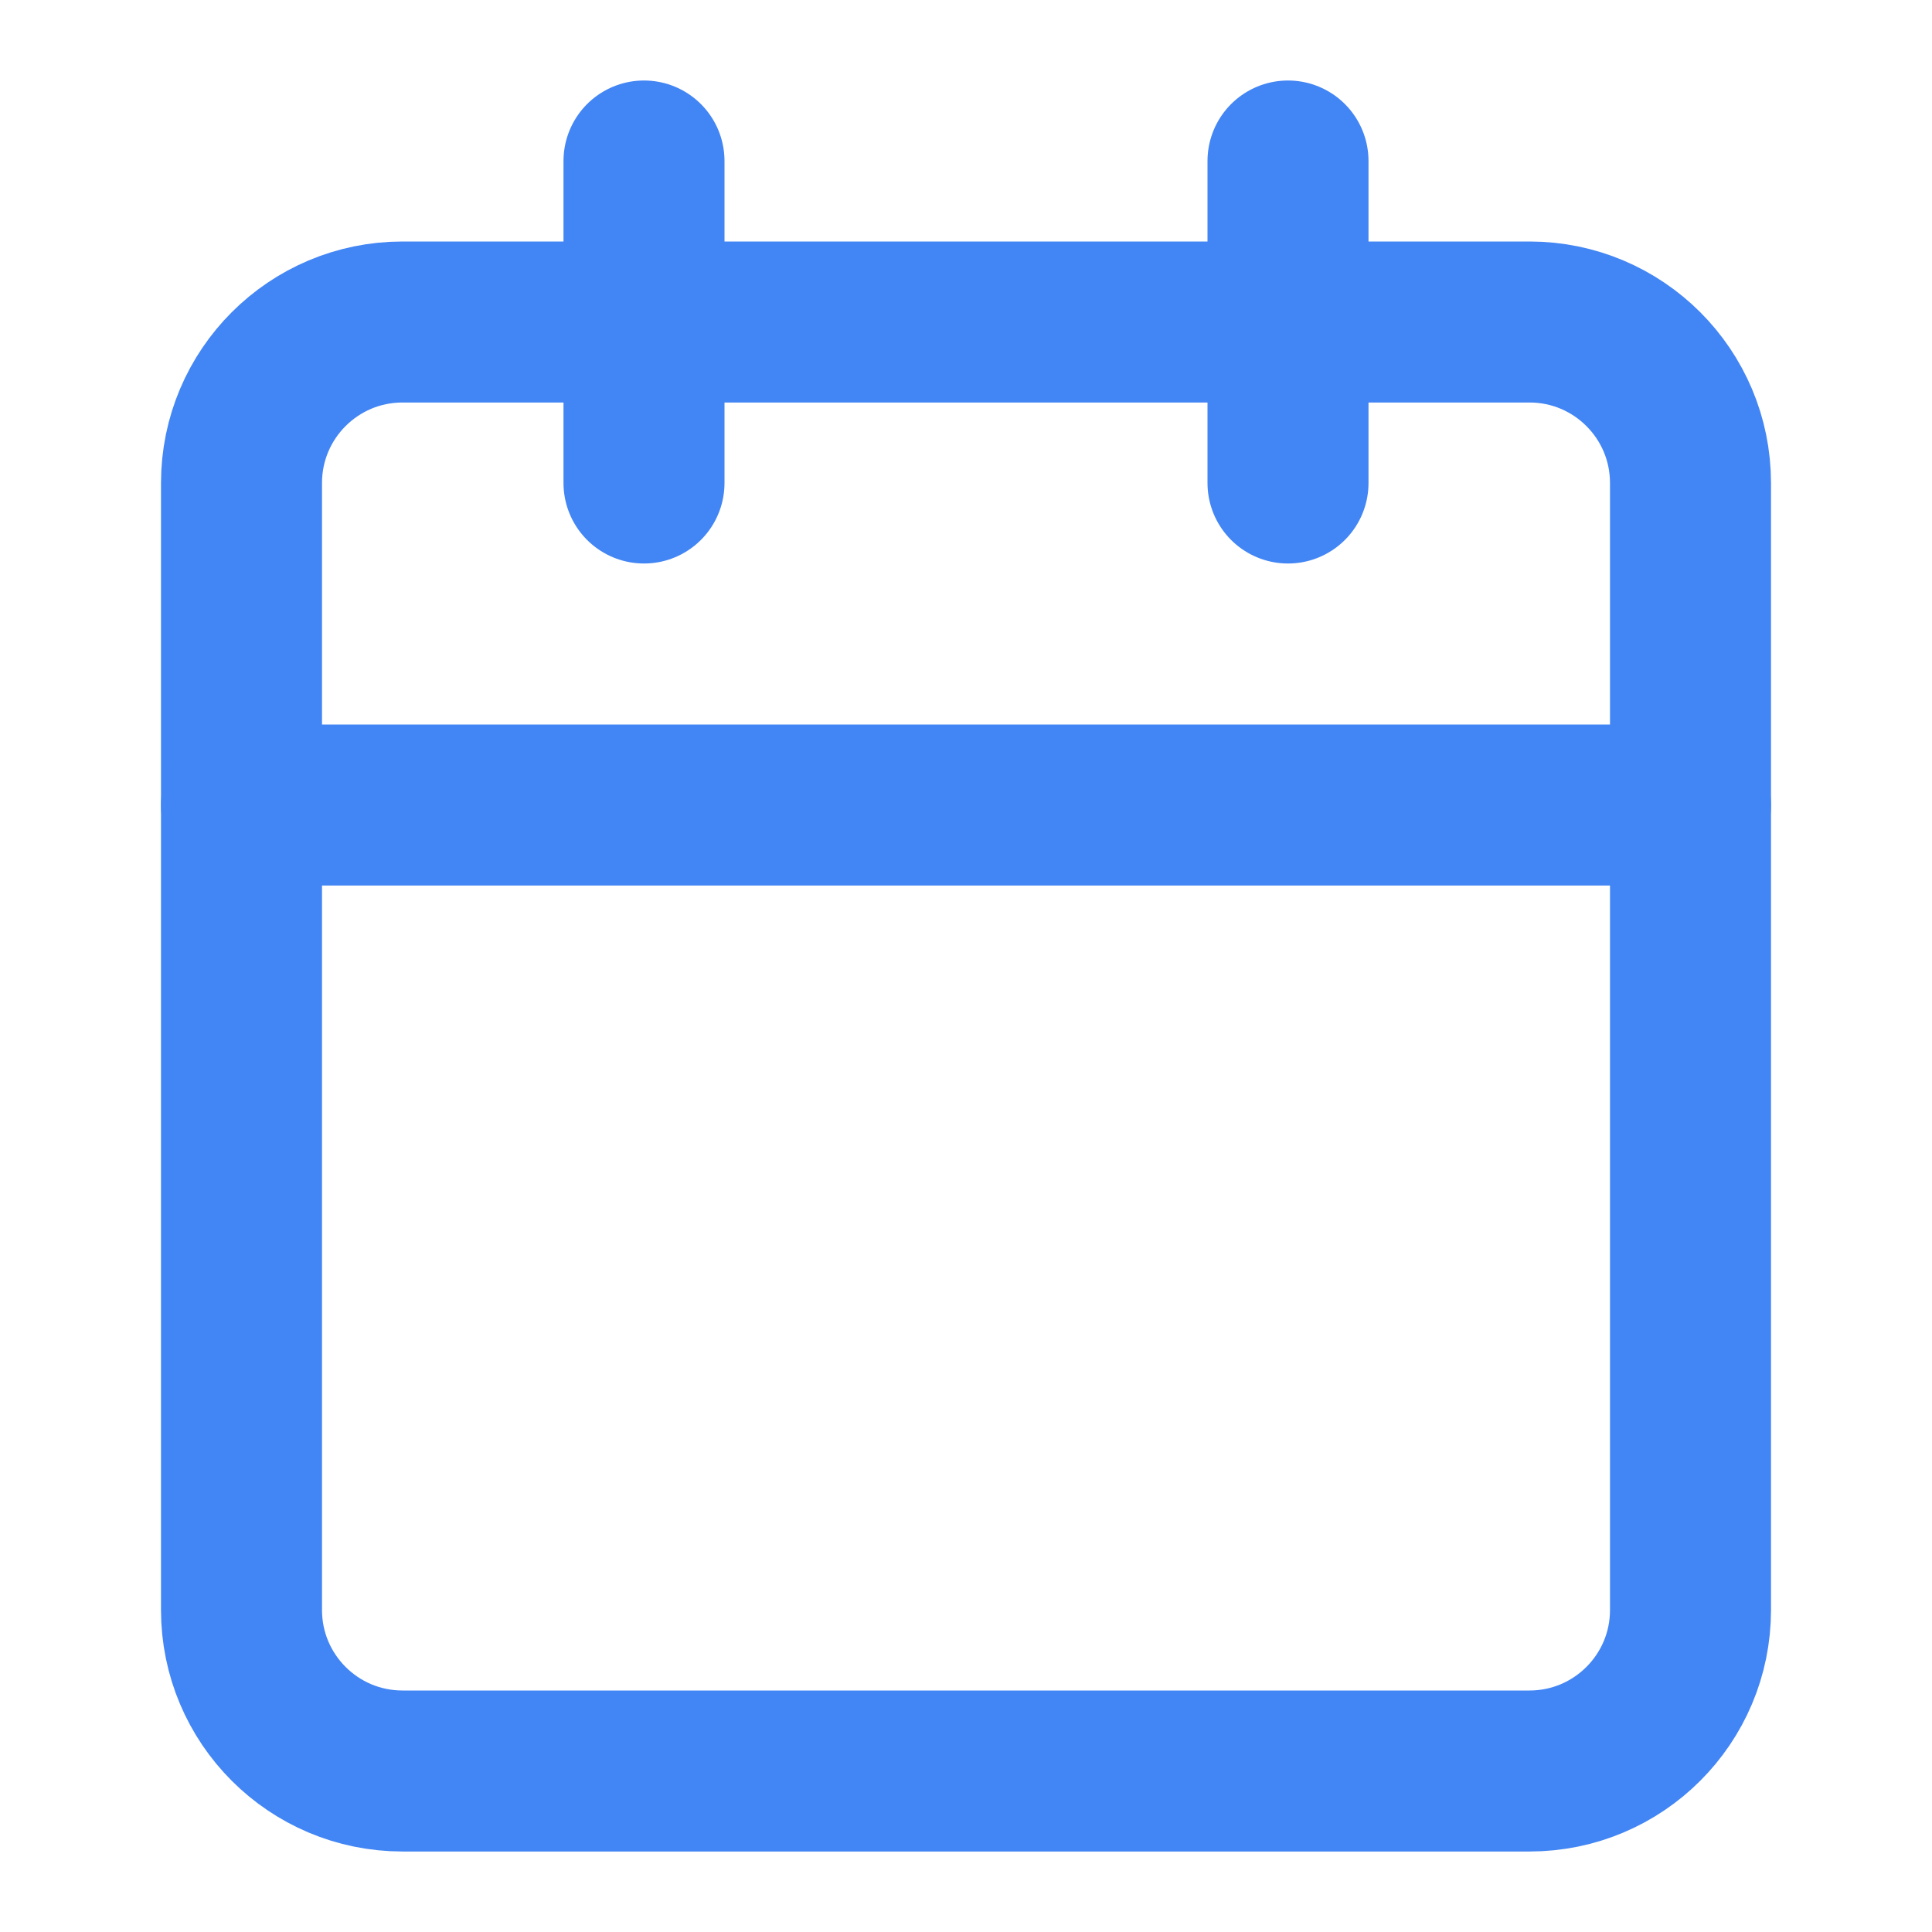
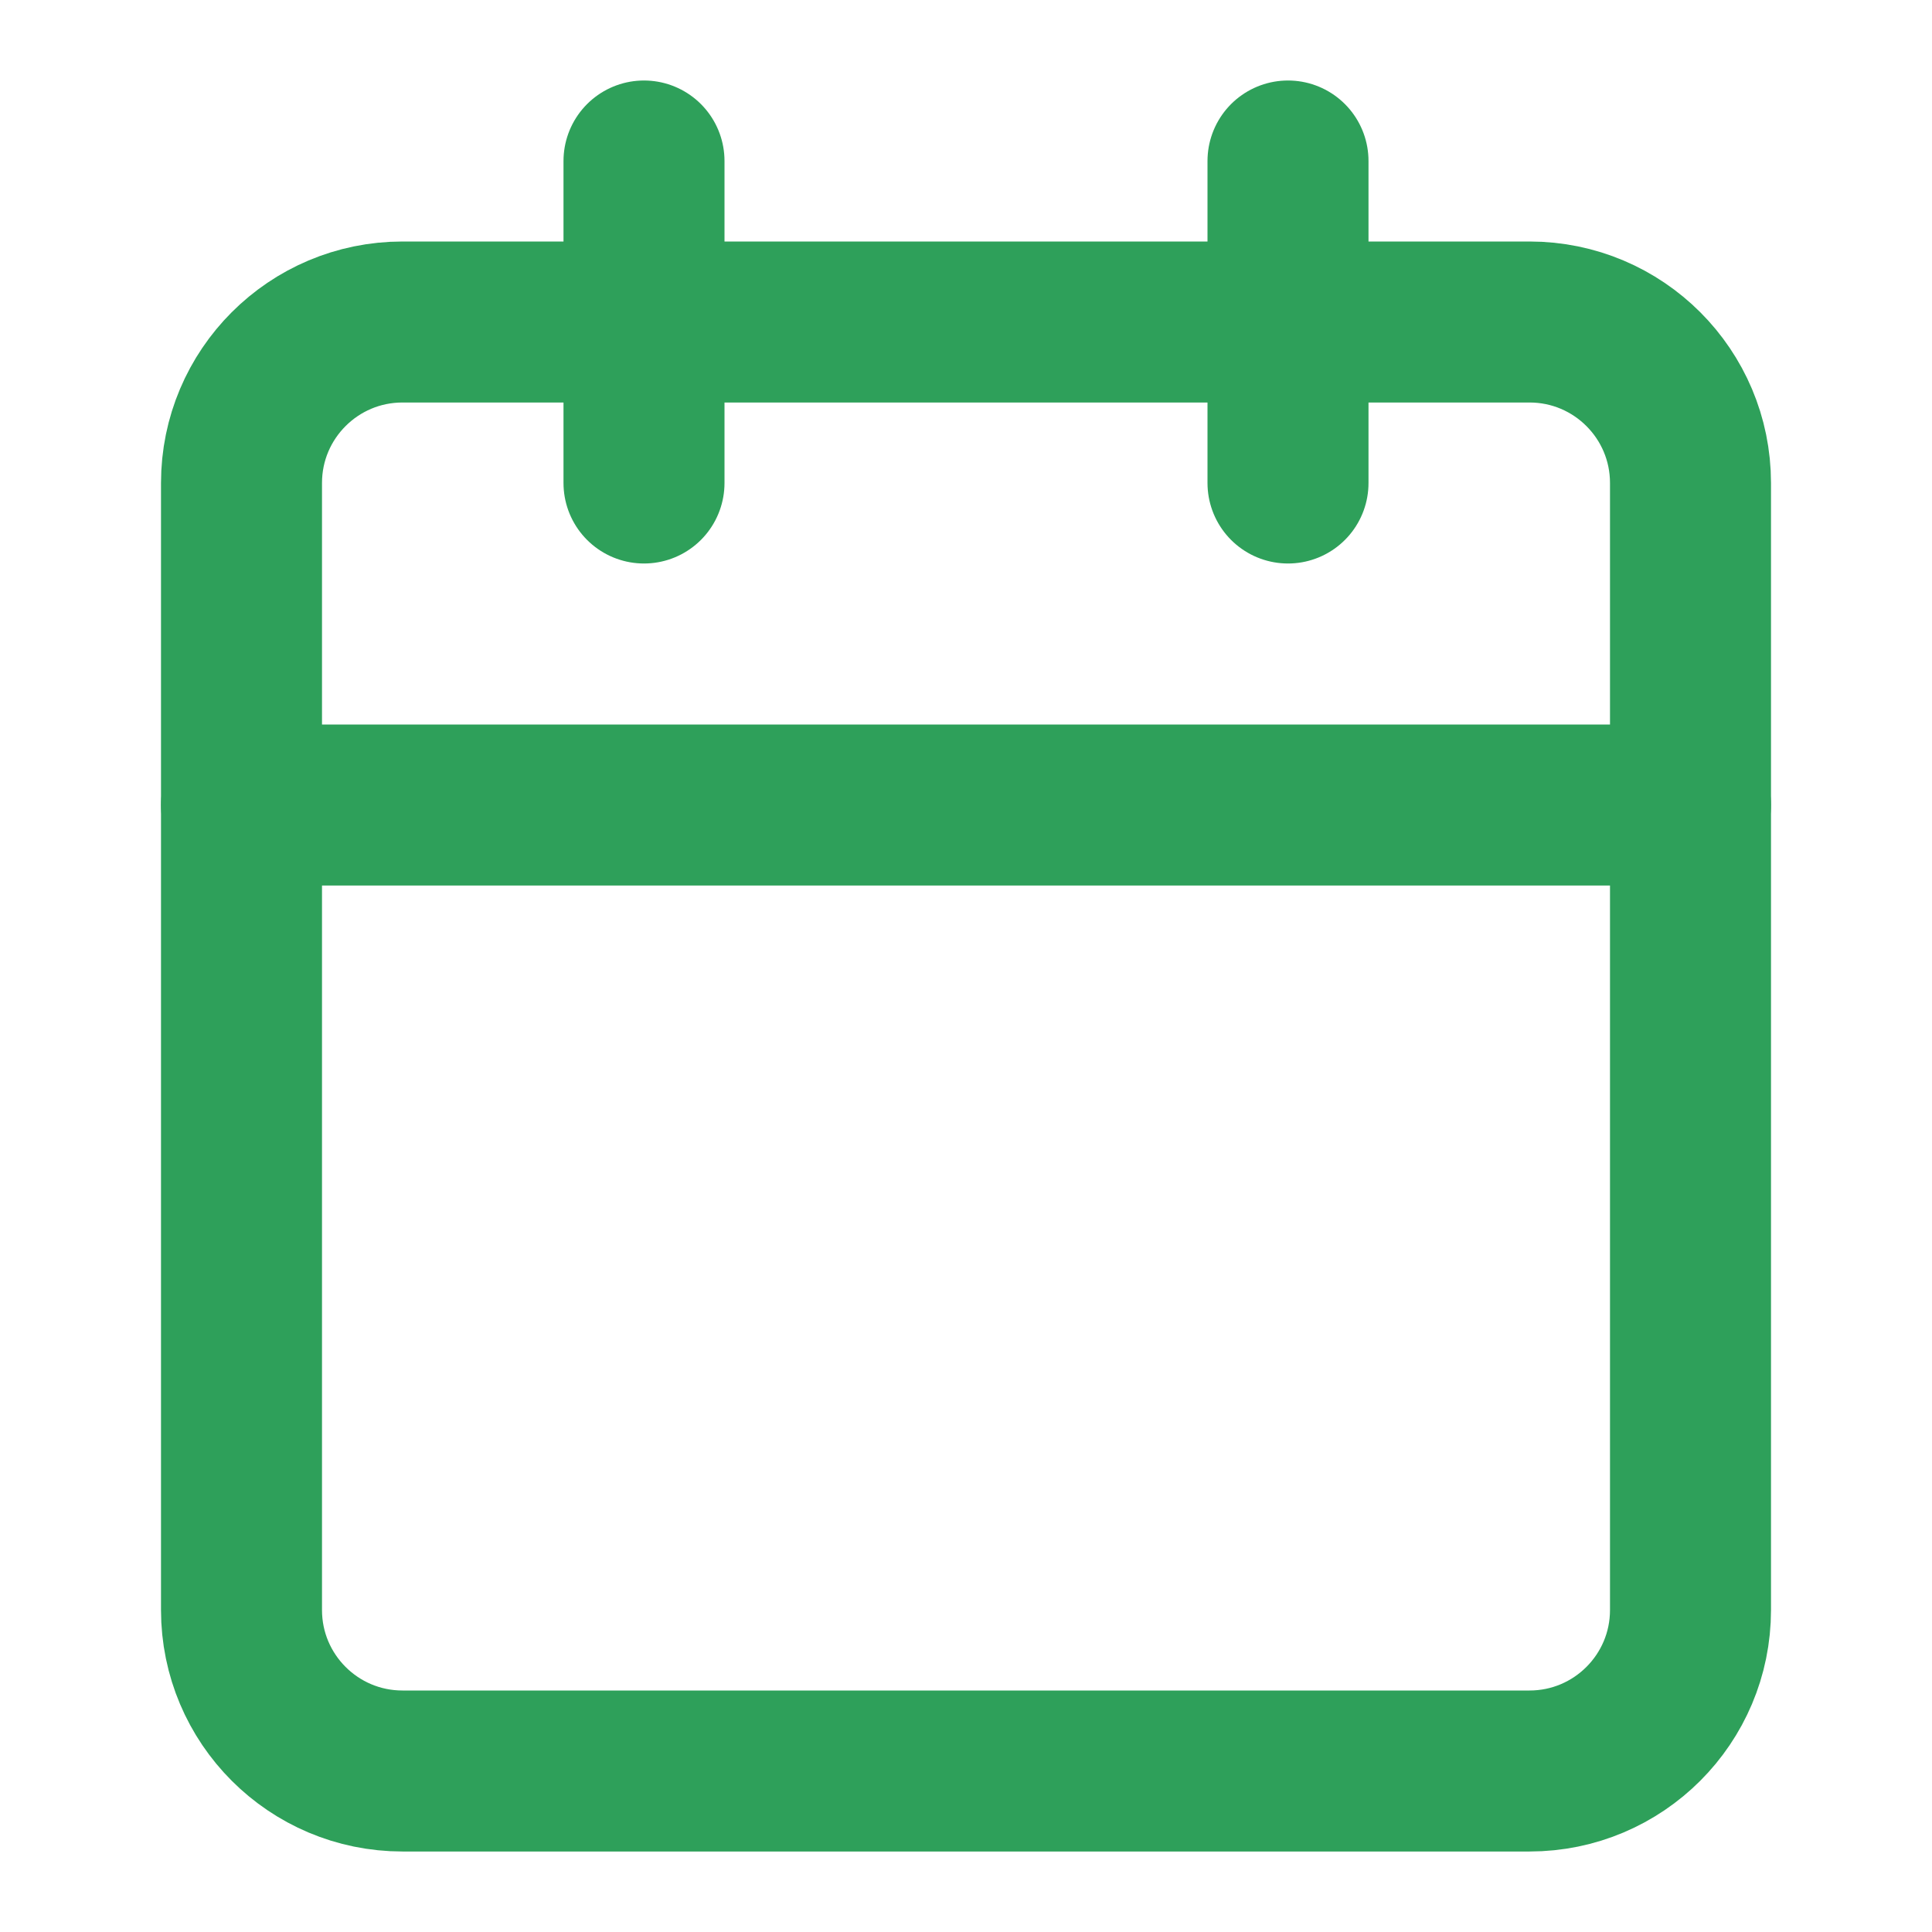
- <svg xmlns="http://www.w3.org/2000/svg" viewBox="0 0 24 24" fill="none" stroke="#4285f4" stroke-width="2" stroke-linecap="round" stroke-linejoin="round">
+ <svg xmlns="http://www.w3.org/2000/svg" viewBox="0 0 24 24" fill="none" stroke="#2ea05a" stroke-width="2" stroke-linecap="round" stroke-linejoin="round">
  <rect x="3" y="4" width="18" height="18" rx="2" />
  <line x1="16" y1="2" x2="16" y2="6" />
  <line x1="8" y1="2" x2="8" y2="6" />
  <line x1="3" y1="10" x2="21" y2="10" />
</svg>
